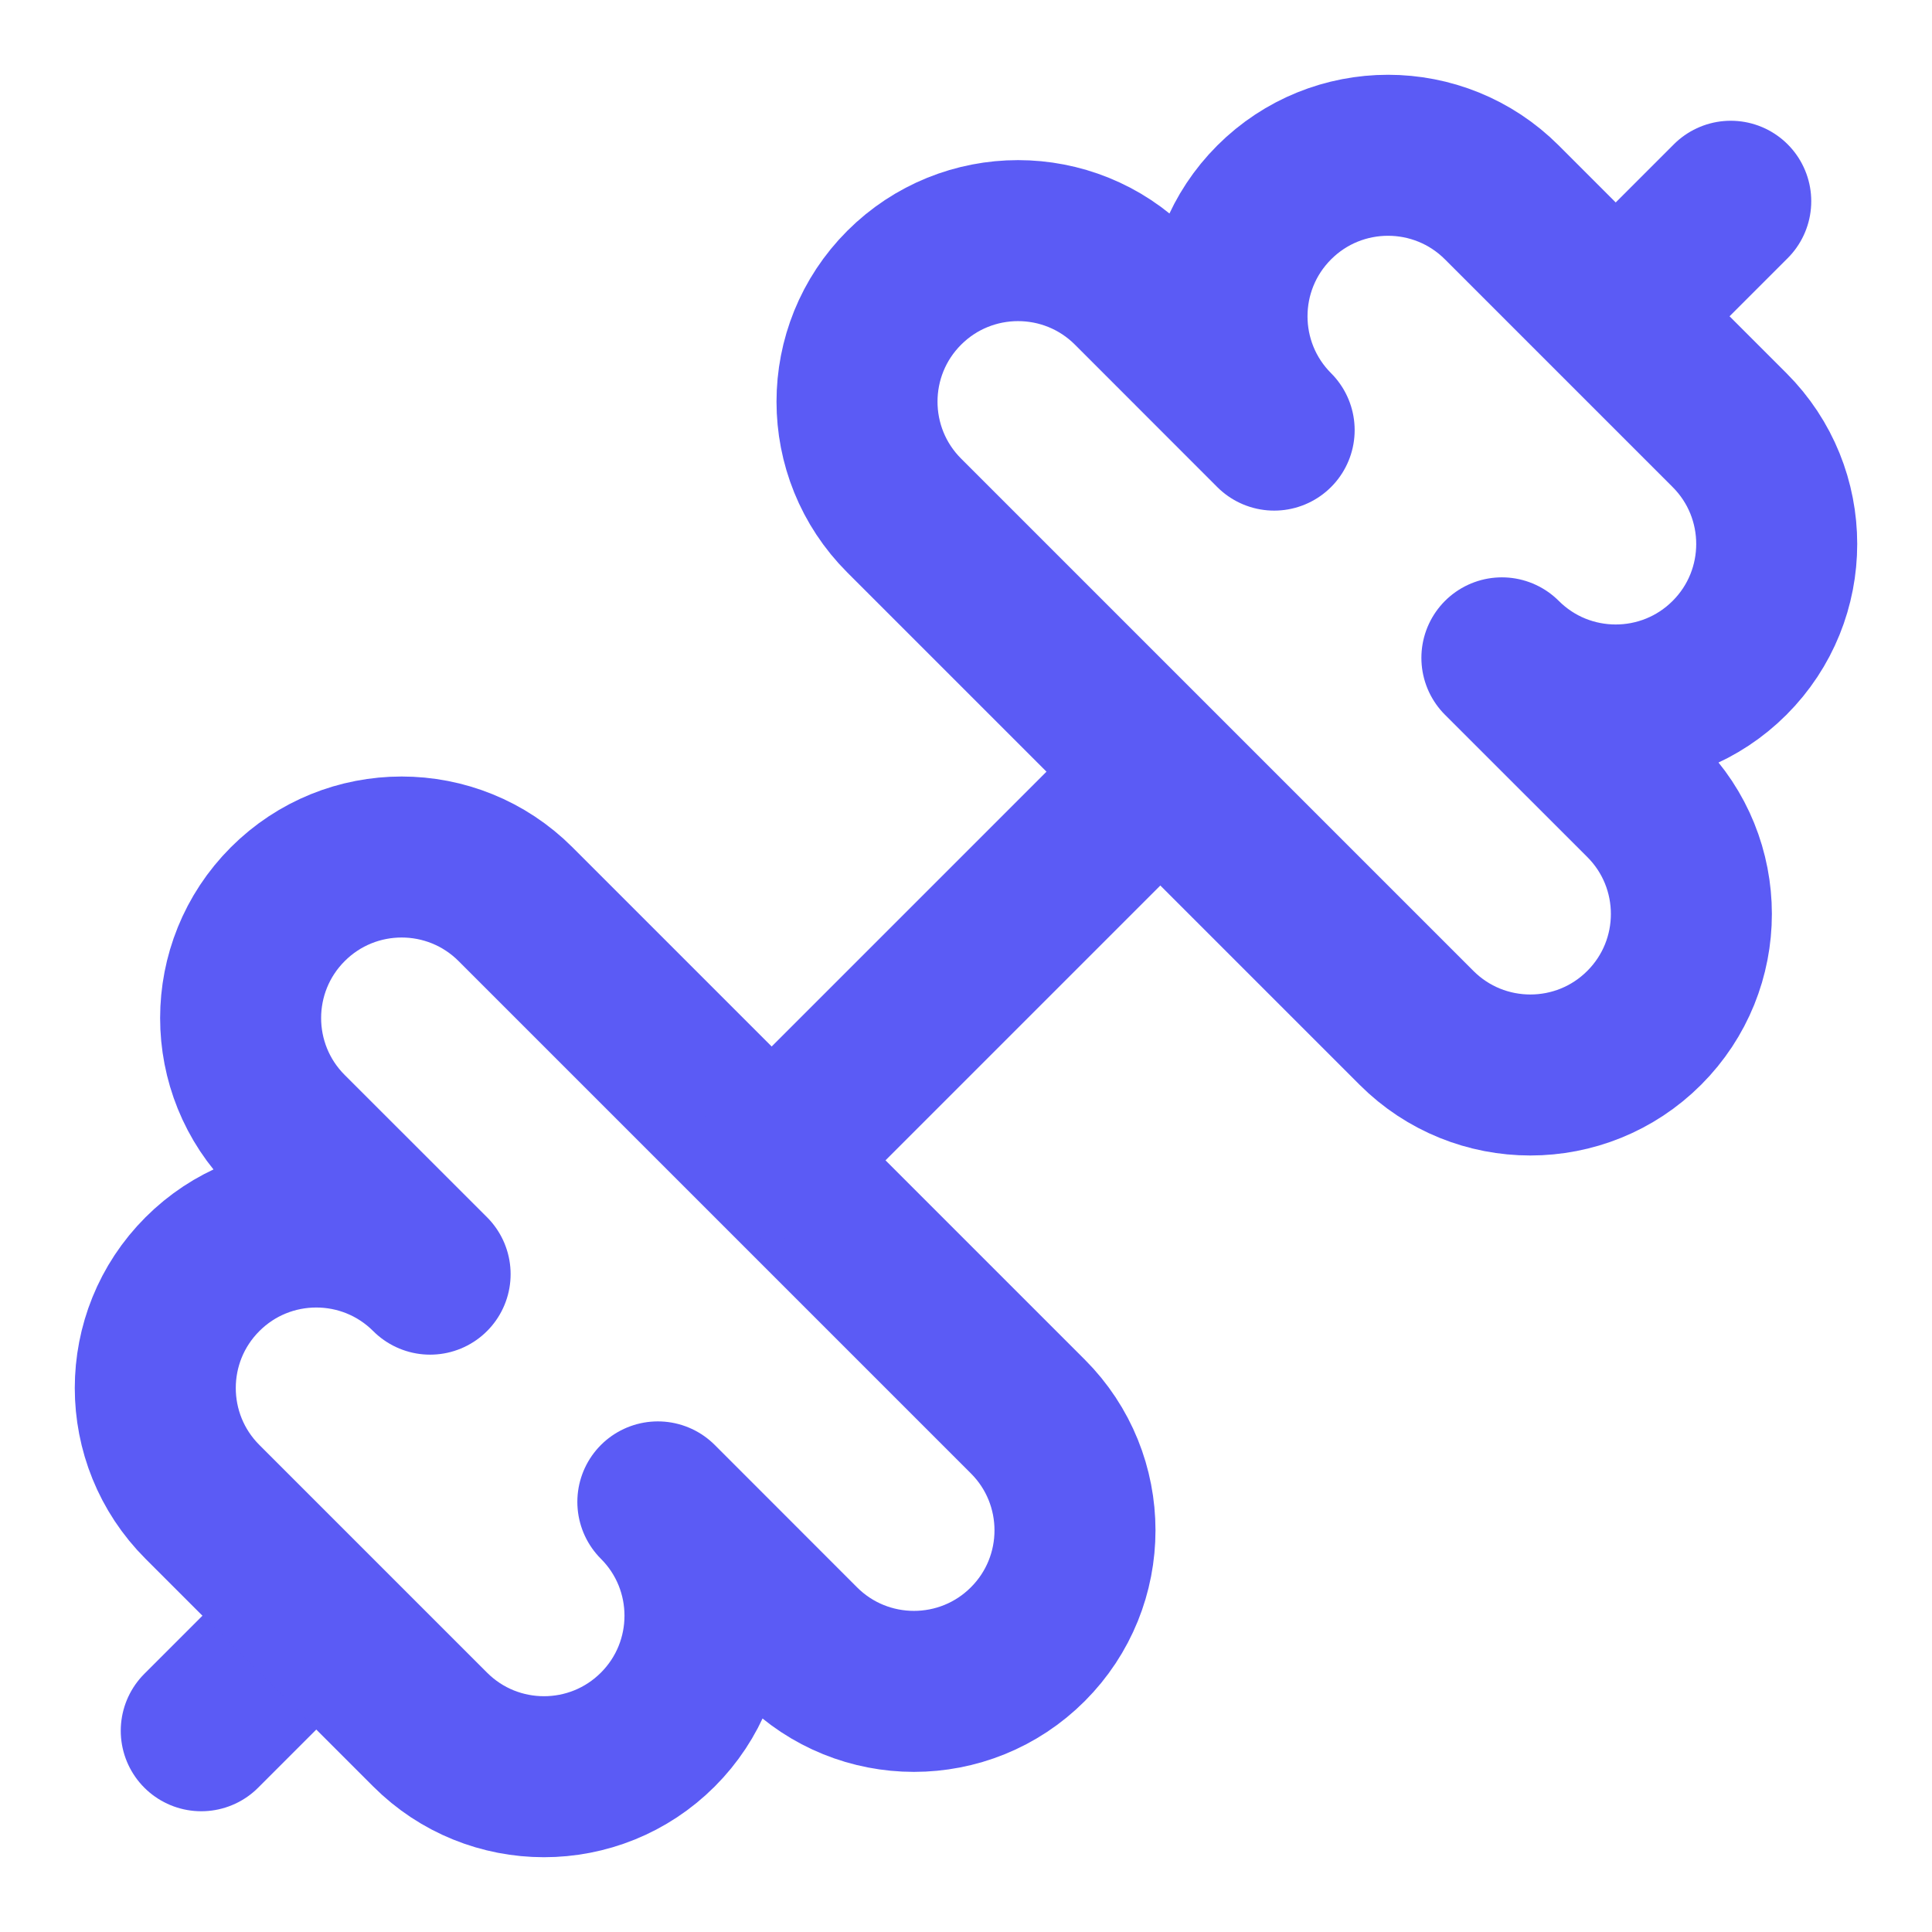
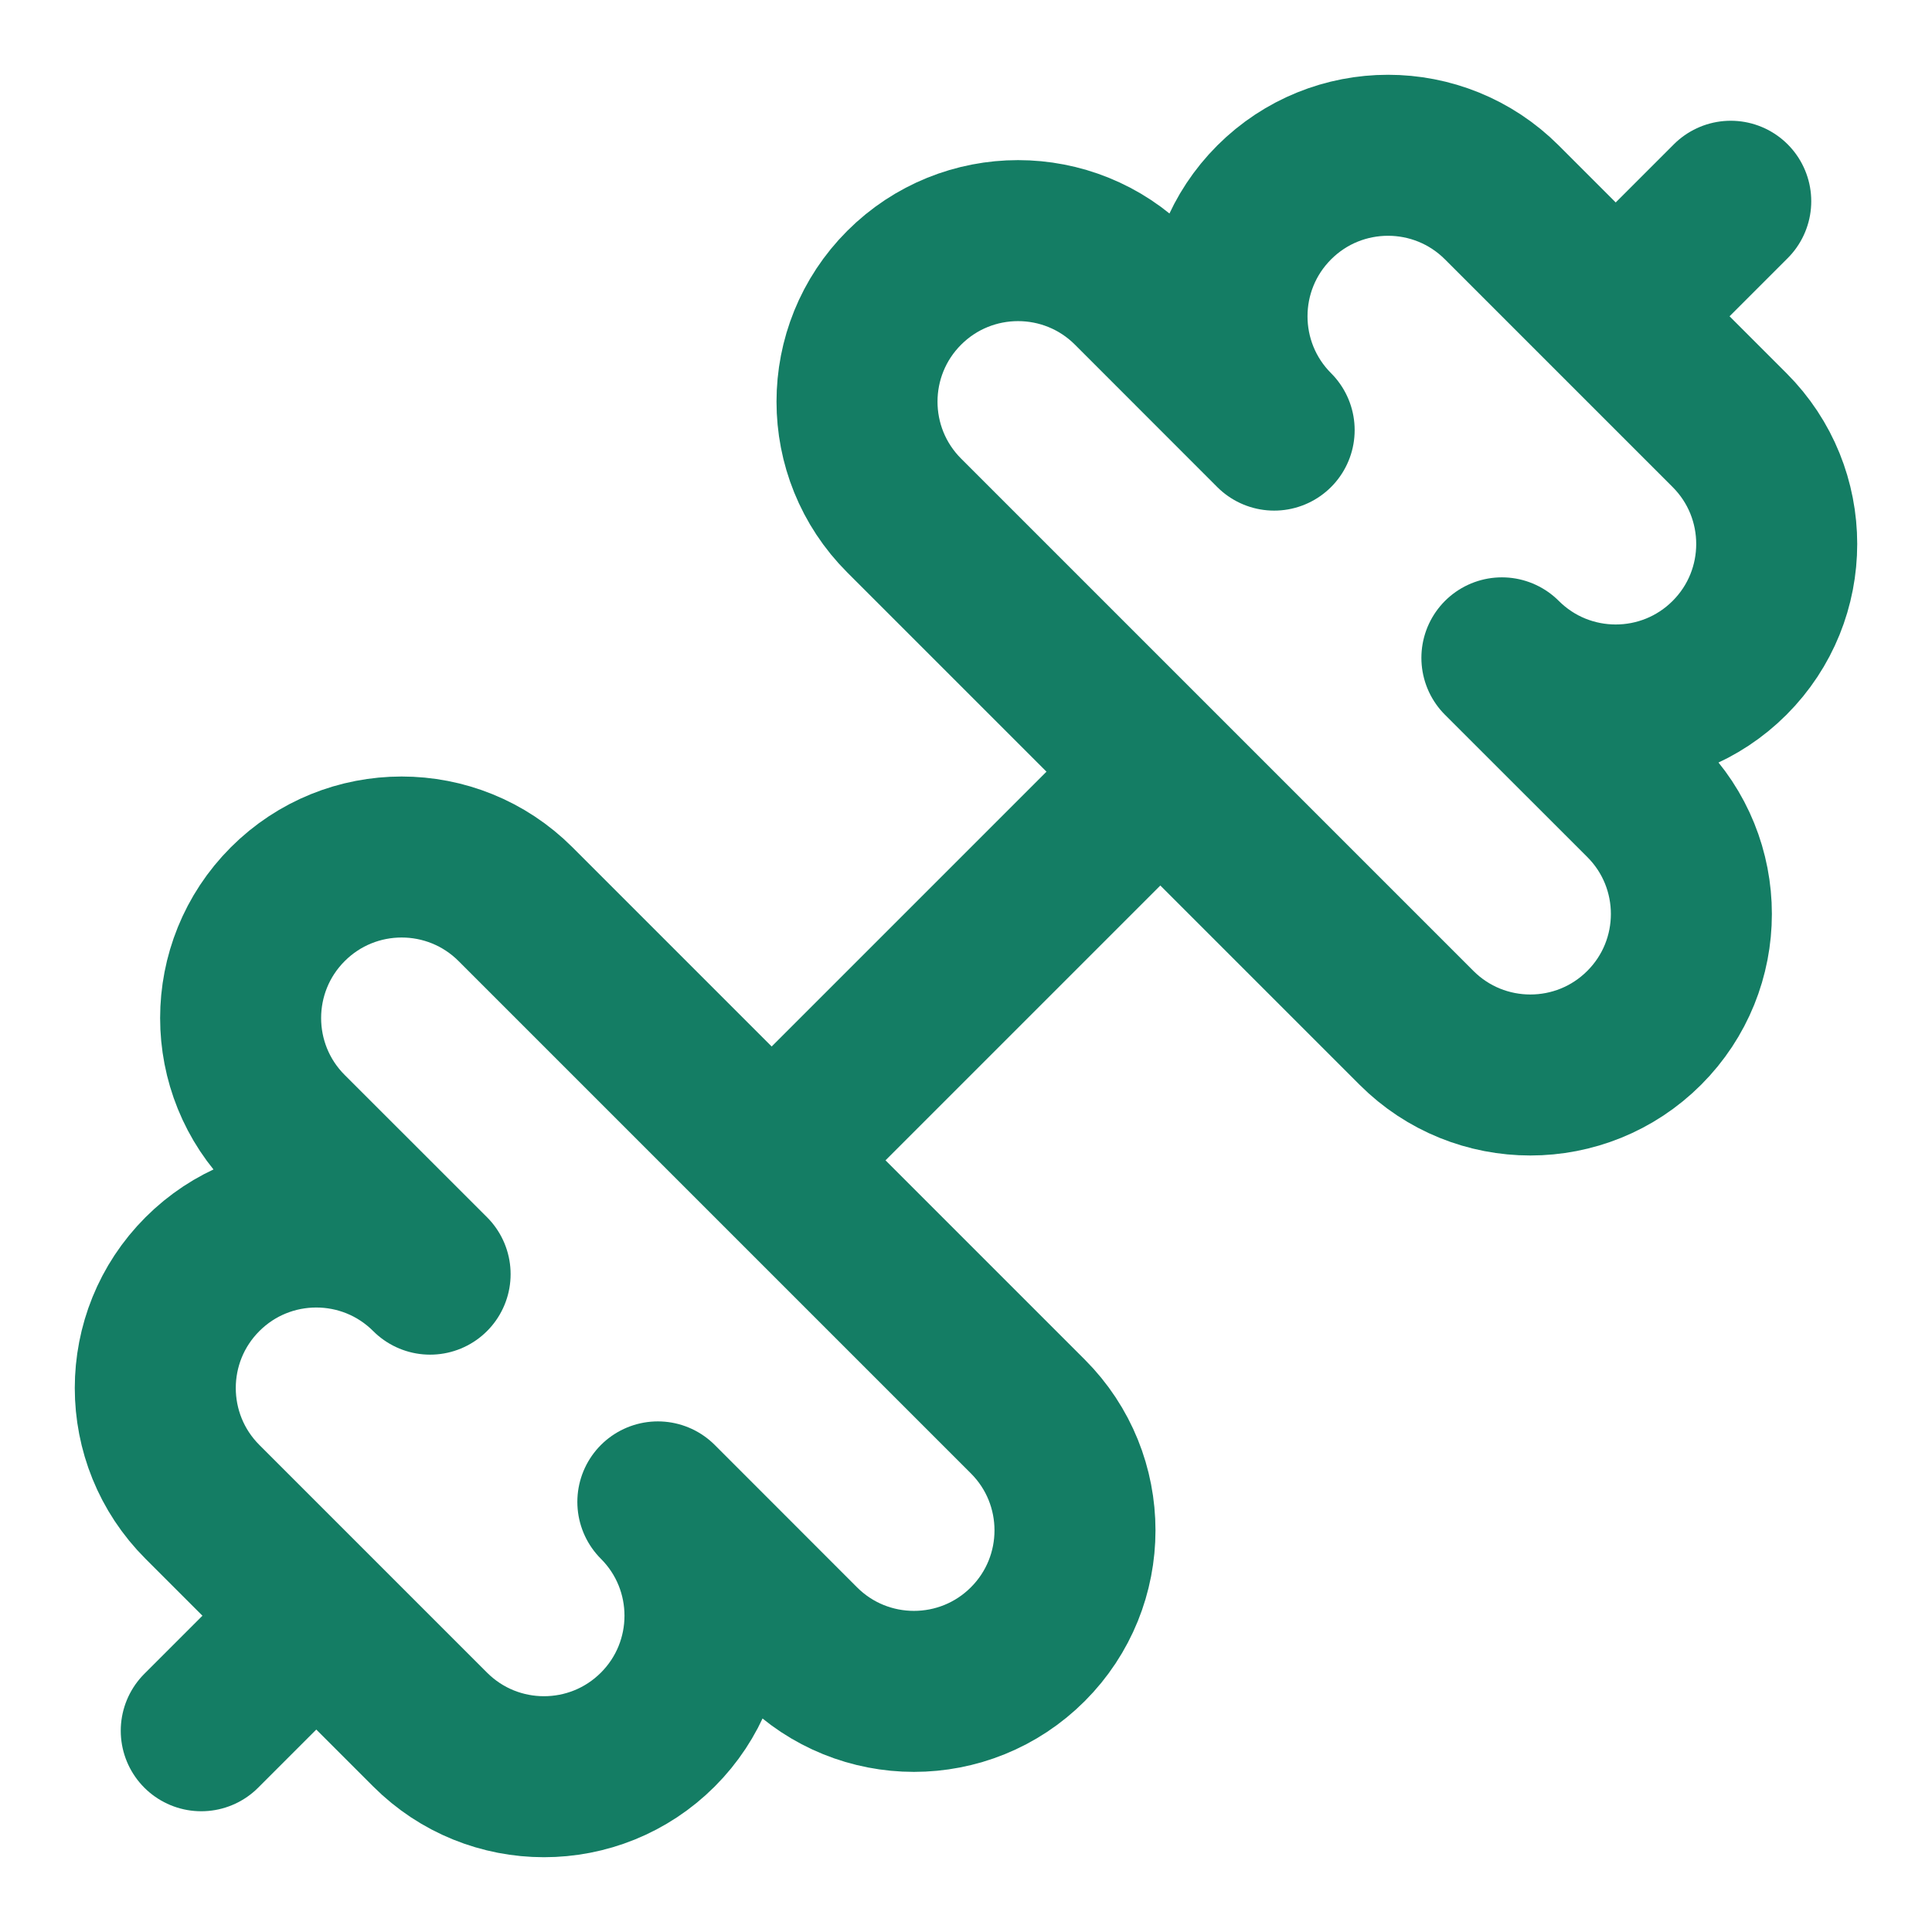
<svg xmlns="http://www.w3.org/2000/svg" viewBox="0 0 24 24" width="28" height="28">
-   <style>.ex{transform-box:fill-box;transform-origin:center;animation:lf 2.8s ease-in-out infinite}@keyframes lf{0%,100%{transform:translateY(1.4px)}50%{transform:translateY(-1.6px)}}@media(prefers-reduced-motion:reduce){.ex{animation:none}}</style>
-   <g class="ex" fill="none" stroke="#5B5BF5" stroke-width="2" stroke-linecap="round" stroke-linejoin="round">
+   <style>.ex{transform-box:fill-box;transform-origin:center;animation:lift 2.8s ease-in-out infinite}@keyframes lift{0%,100%{transform:translateY(1.4px)}50%{transform:translateY(-1.6px)}}@media(prefers-reduced-motion:reduce){.ex{animation:none}}</style>
+   <g class="ex" fill="none" stroke="#147D64" stroke-width="2" stroke-linecap="round" stroke-linejoin="round">
    <path d="M17.596 12.768a2 2 0 1 0 2.829-2.829l-1.768-1.767a2 2 0 0 0 2.828-2.829l-2.828-2.828a2 2 0 0 0-2.829 2.828l-1.767-1.768a2 2 0 1 0-2.829 2.829z" />
    <path d="m2.5 21.5 1.4-1.4" />
    <path d="m20.1 3.9 1.4-1.4" />
    <path d="M5.343 21.485a2 2 0 1 0 2.829-2.828l1.767 1.768a2 2 0 1 0 2.829-2.829l-6.364-6.364a2 2 0 1 0-2.829 2.829l1.768 1.767a2 2 0 0 0-2.828 2.829z" />
    <path d="m9.6 14.4 4.8-4.8" />
  </g>
</svg>
